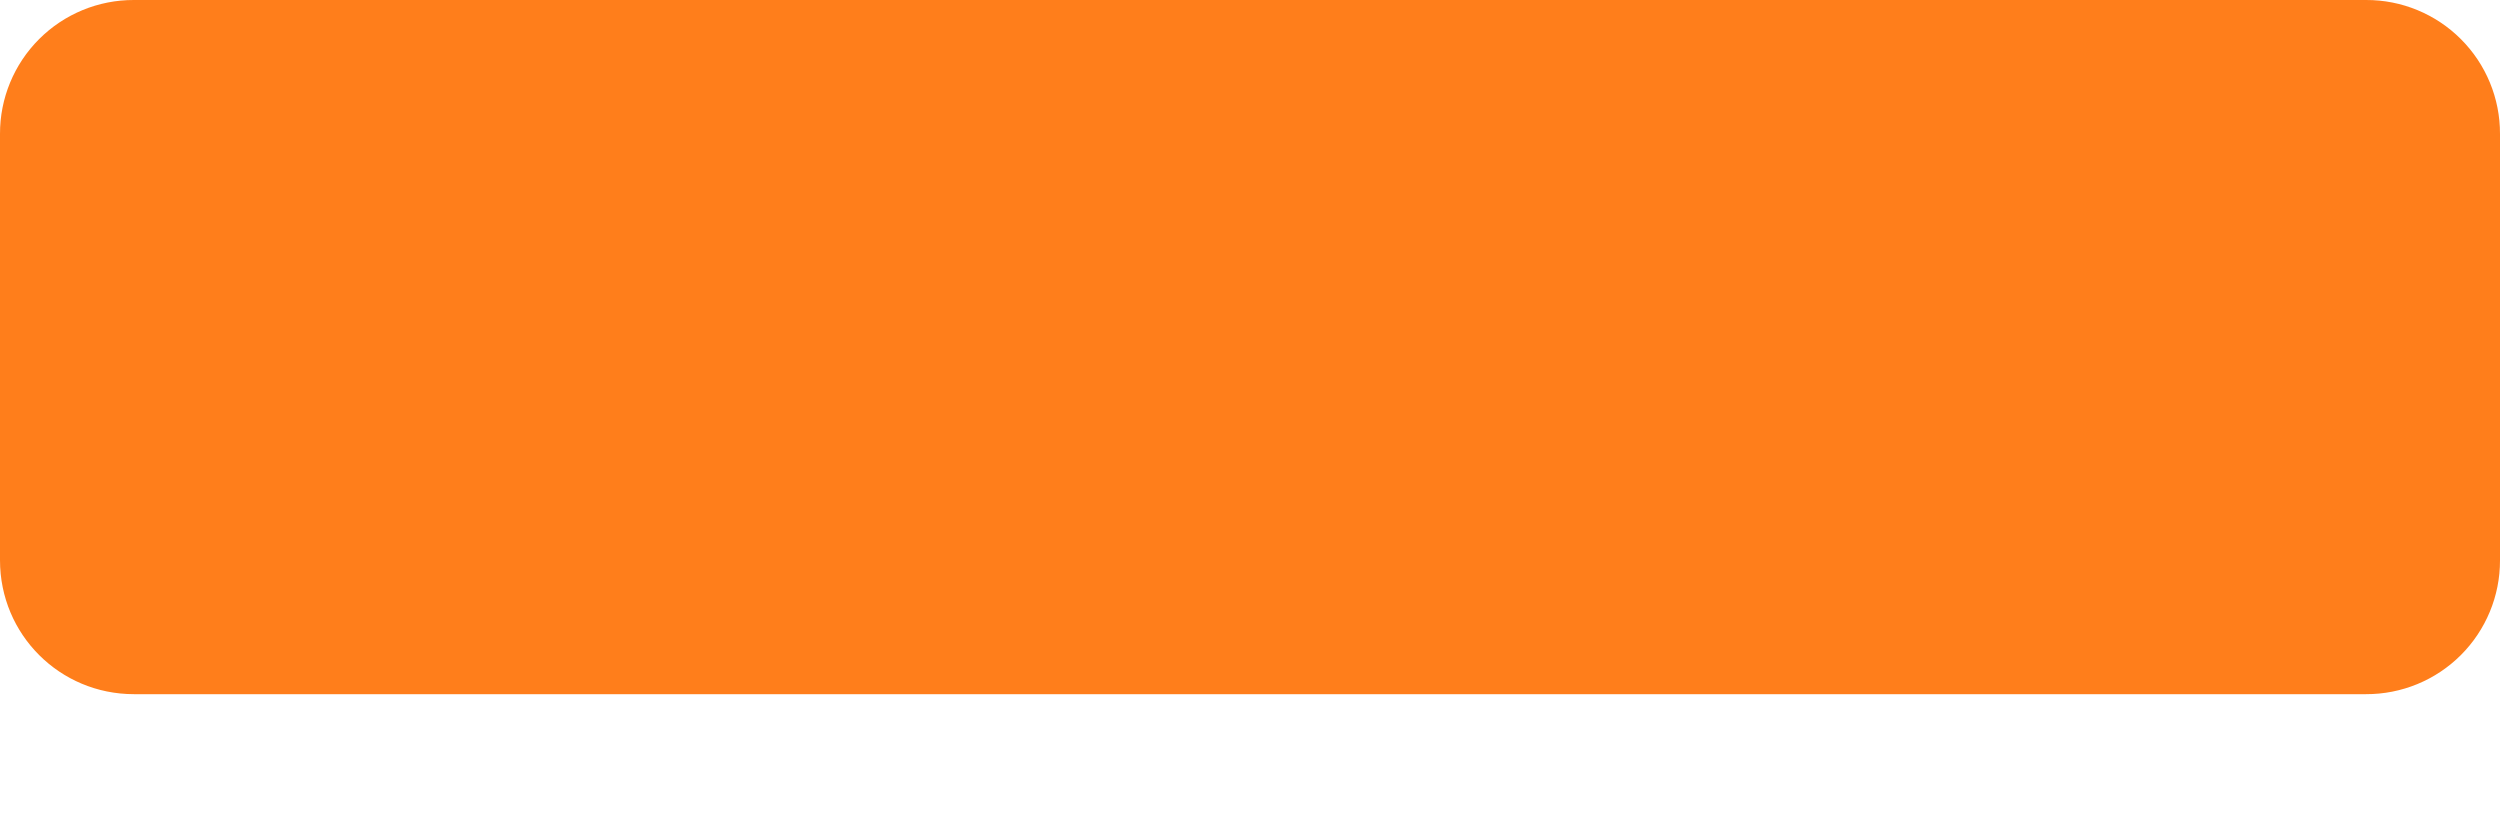
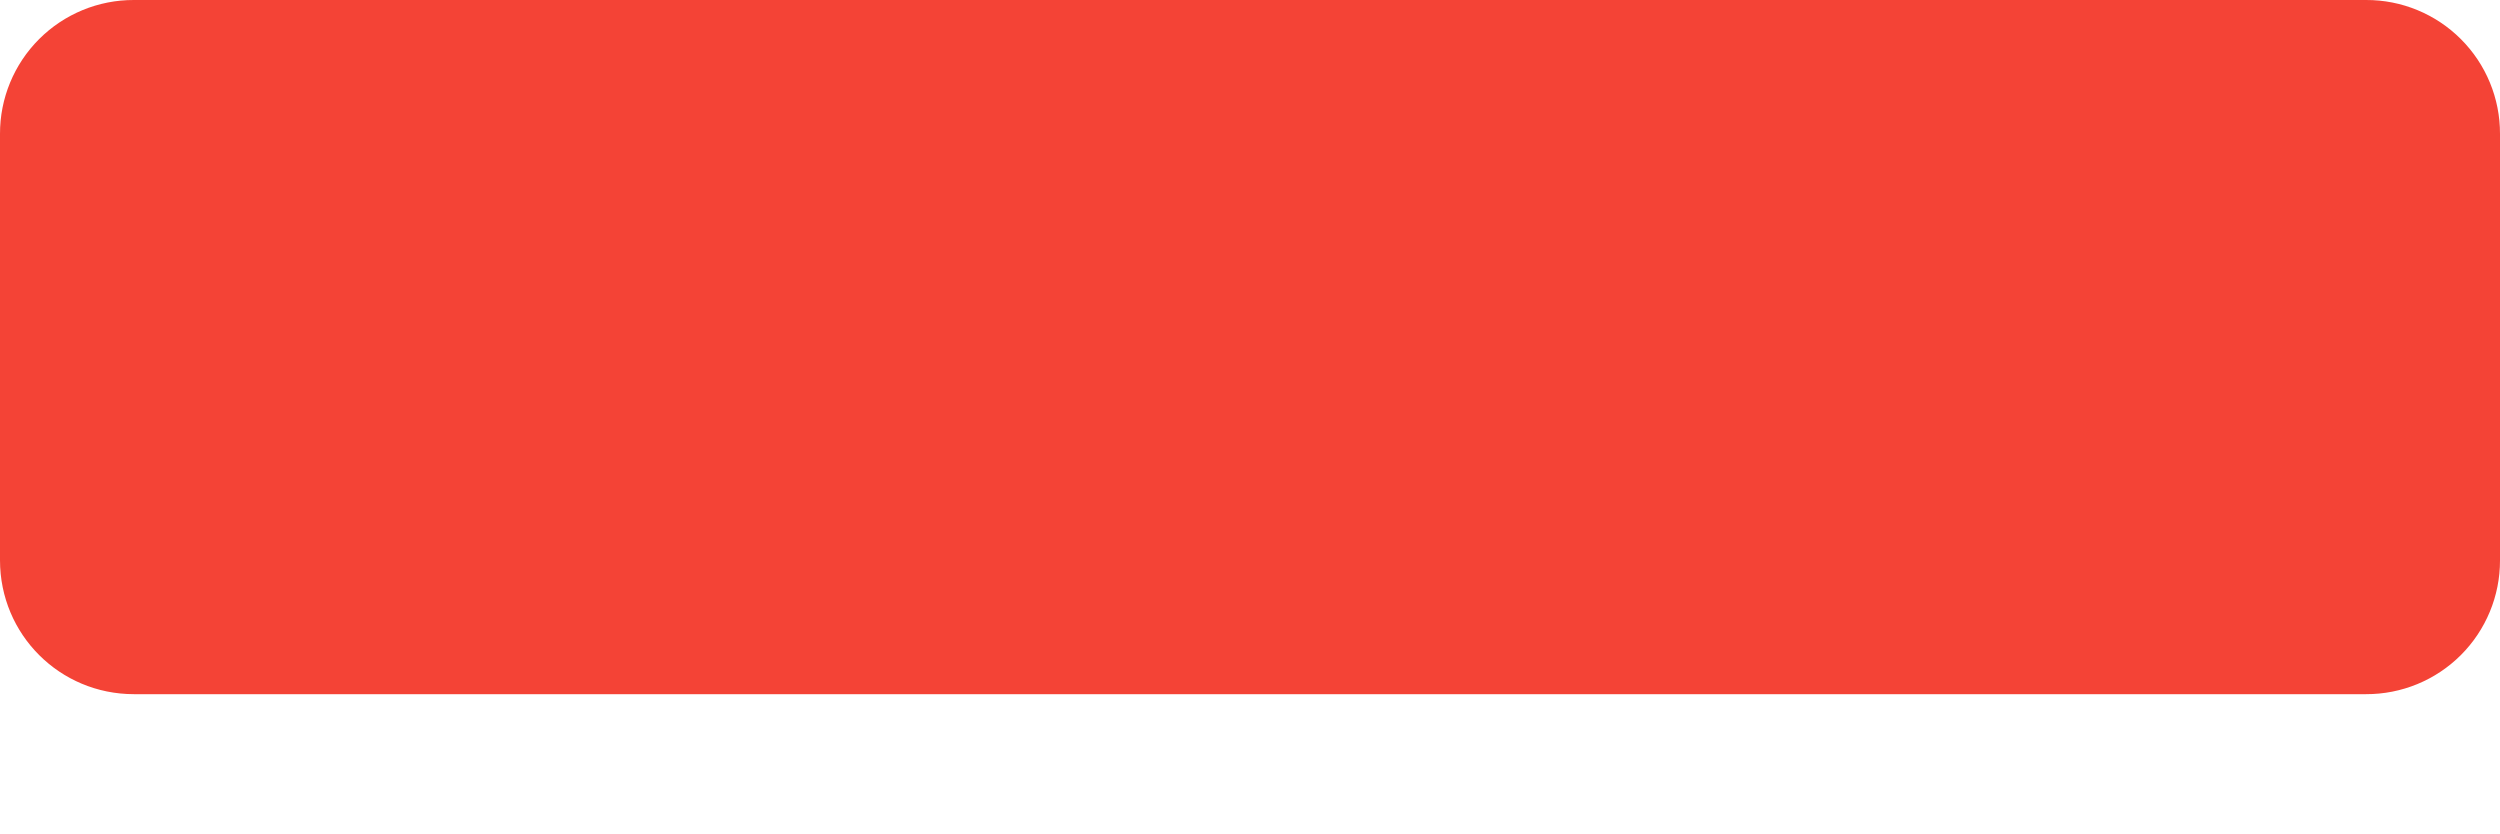
<svg xmlns="http://www.w3.org/2000/svg" xmlns:xlink="http://www.w3.org/1999/xlink" width="12" height="4">
  <defs>
    <path d="M11.357 3.332A.641.641 0 0 0 12 2.69V.643A.641.641 0 0 0 11.357 0H.643A.641.641 0 0 0 0 .643v2.046c0 .357.287.643.643.643h10.714Z" id="a" />
  </defs>
-   <use fill="#FF7E1B" fill-rule="nonzero" xlink:href="#a" />
+   <use fill="#F44336" fill-rule="nonzero" xlink:href="#a" />
</svg>
